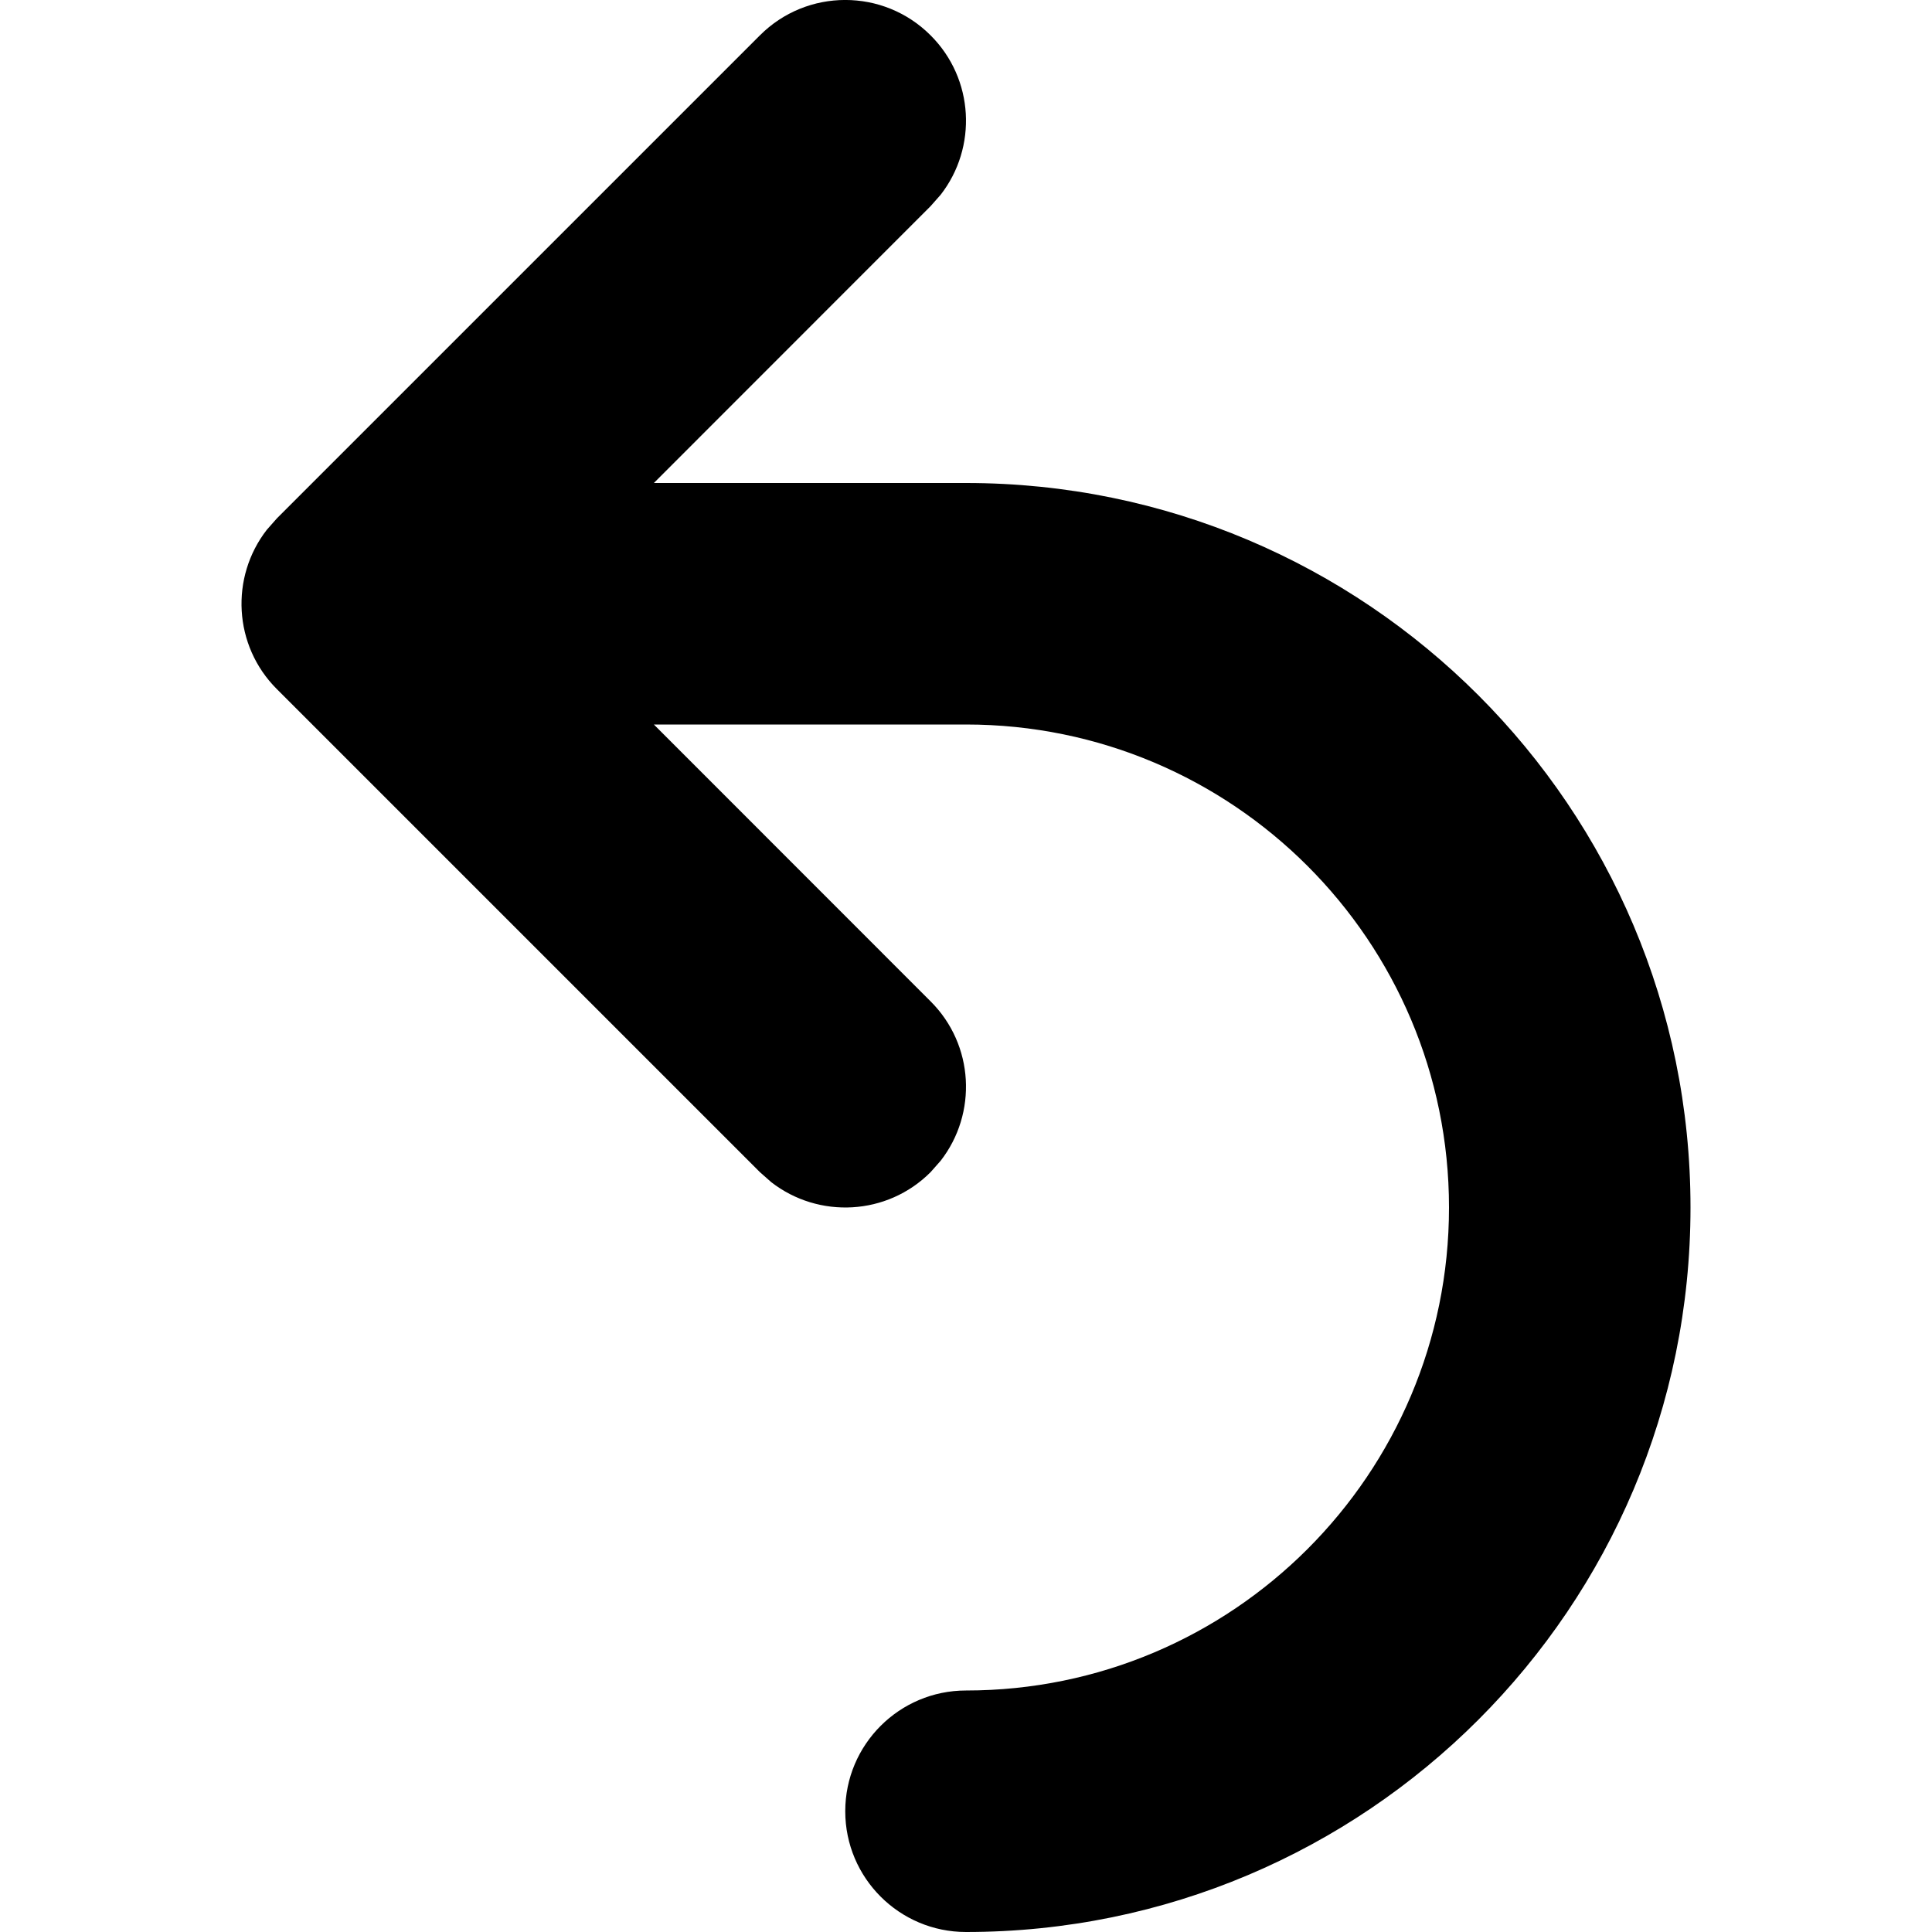
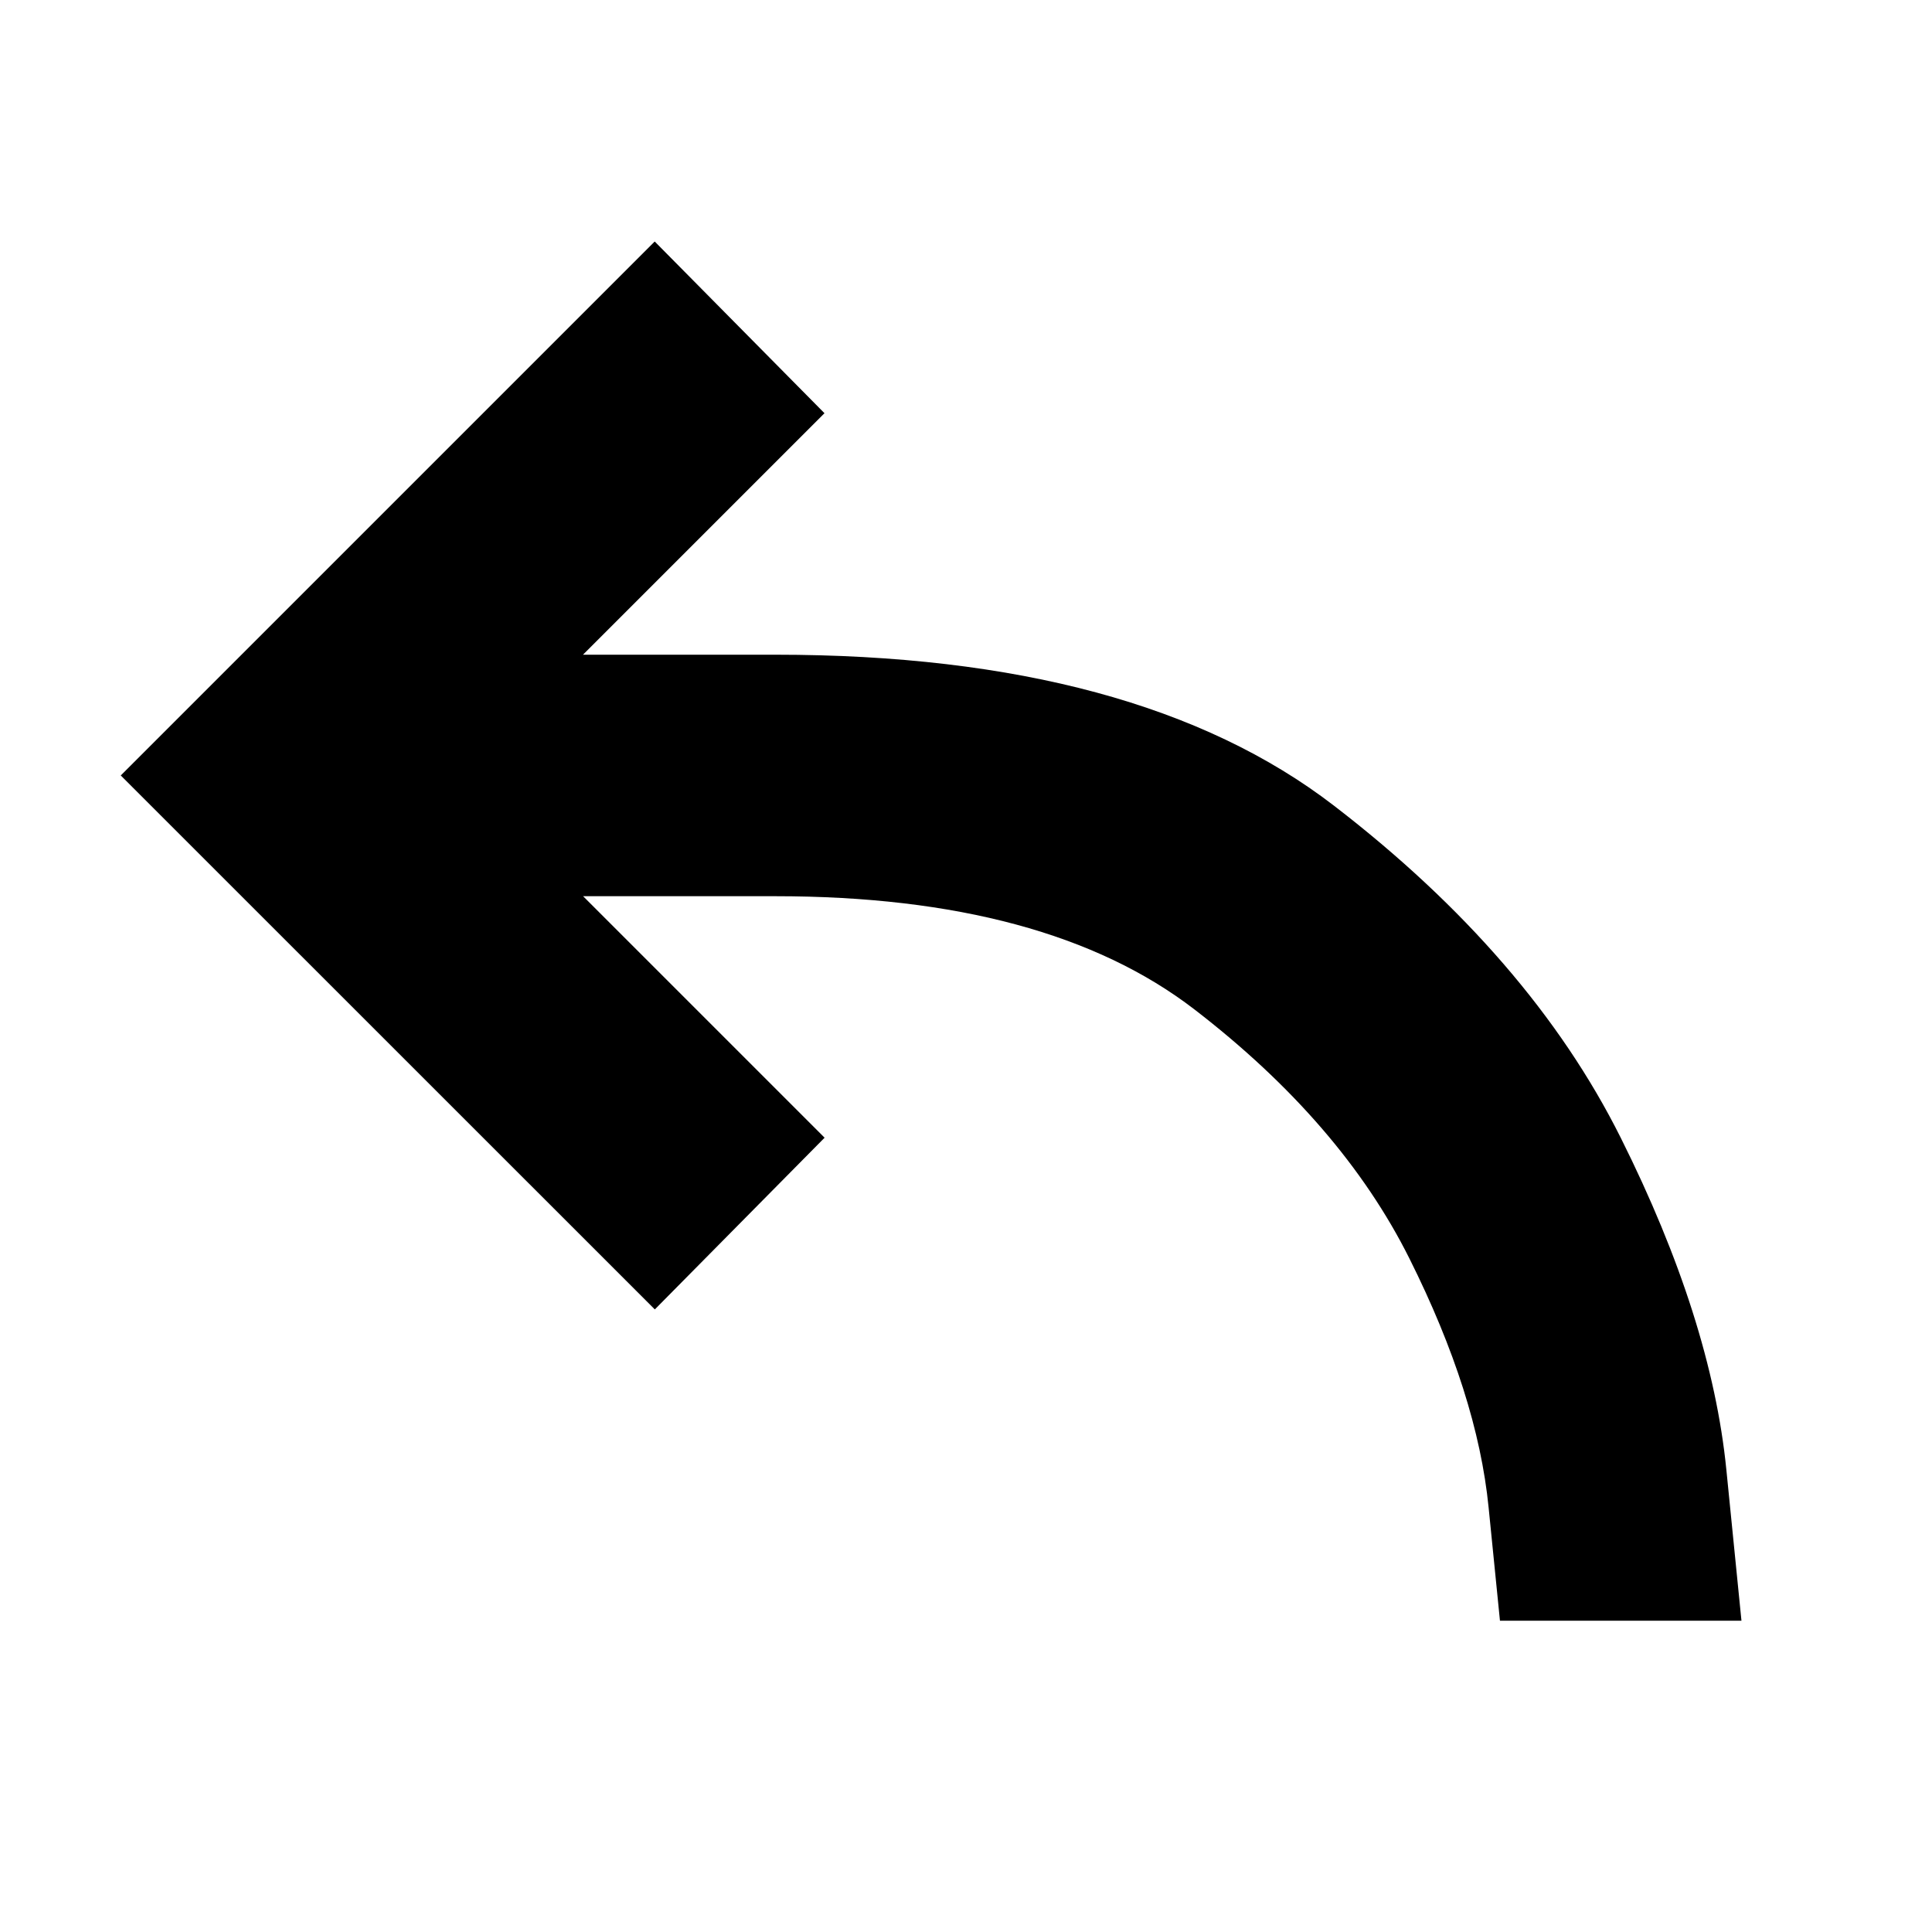
- <svg xmlns="http://www.w3.org/2000/svg" width="16" height="16" viewBox="0 0 16 16" aria-hidden="true" focusable="false">
-   <path fill="currentColor" d="M7.707,0.293 C8.068,0.653 8.095,1.221 7.79,1.613 L7.707,1.707 L5.415,4 L8,4 C11.314,4 14,6.686 14,10 C14,13.314 11.314,16 8,16 C7.448,16 7,15.552 7,15 C7,14.448 7.448,14 8,14 C10.209,14 12,12.209 12,10 C12,7.791 10.209,6 8,6 L5.415,6 L7.707,8.293 C8.068,8.653 8.095,9.221 7.79,9.613 L7.707,9.707 C7.347,10.068 6.779,10.095 6.387,9.79 L6.293,9.707 L2.293,5.707 C1.932,5.347 1.905,4.779 2.21,4.387 L2.293,4.293 L6.293,0.293 C6.683,-0.098 7.317,-0.098 7.707,0.293 Z" />
+ <svg xmlns="http://www.w3.org/2000/svg" width="16" height="16" viewBox="0 0 16 16">
+   <path fill="currentColor" fill-rule="nonzero" d="M6.422 5.422c2 0 3.542.417 4.625 1.25 1.083.833 1.875 1.75 2.375 2.75s.792 1.917.875 2.75l.125 1.25h-2l-.094-.938c-.062-.625-.281-1.312-.656-2.062-.375-.75-.969-1.438-1.781-2.063-.813-.625-1.97-.937-3.47-.937H4.829l2 2-1.406 1.422L1 6.422 5.422 2l1.406 1.422-2 2h1.594z" />
</svg>
